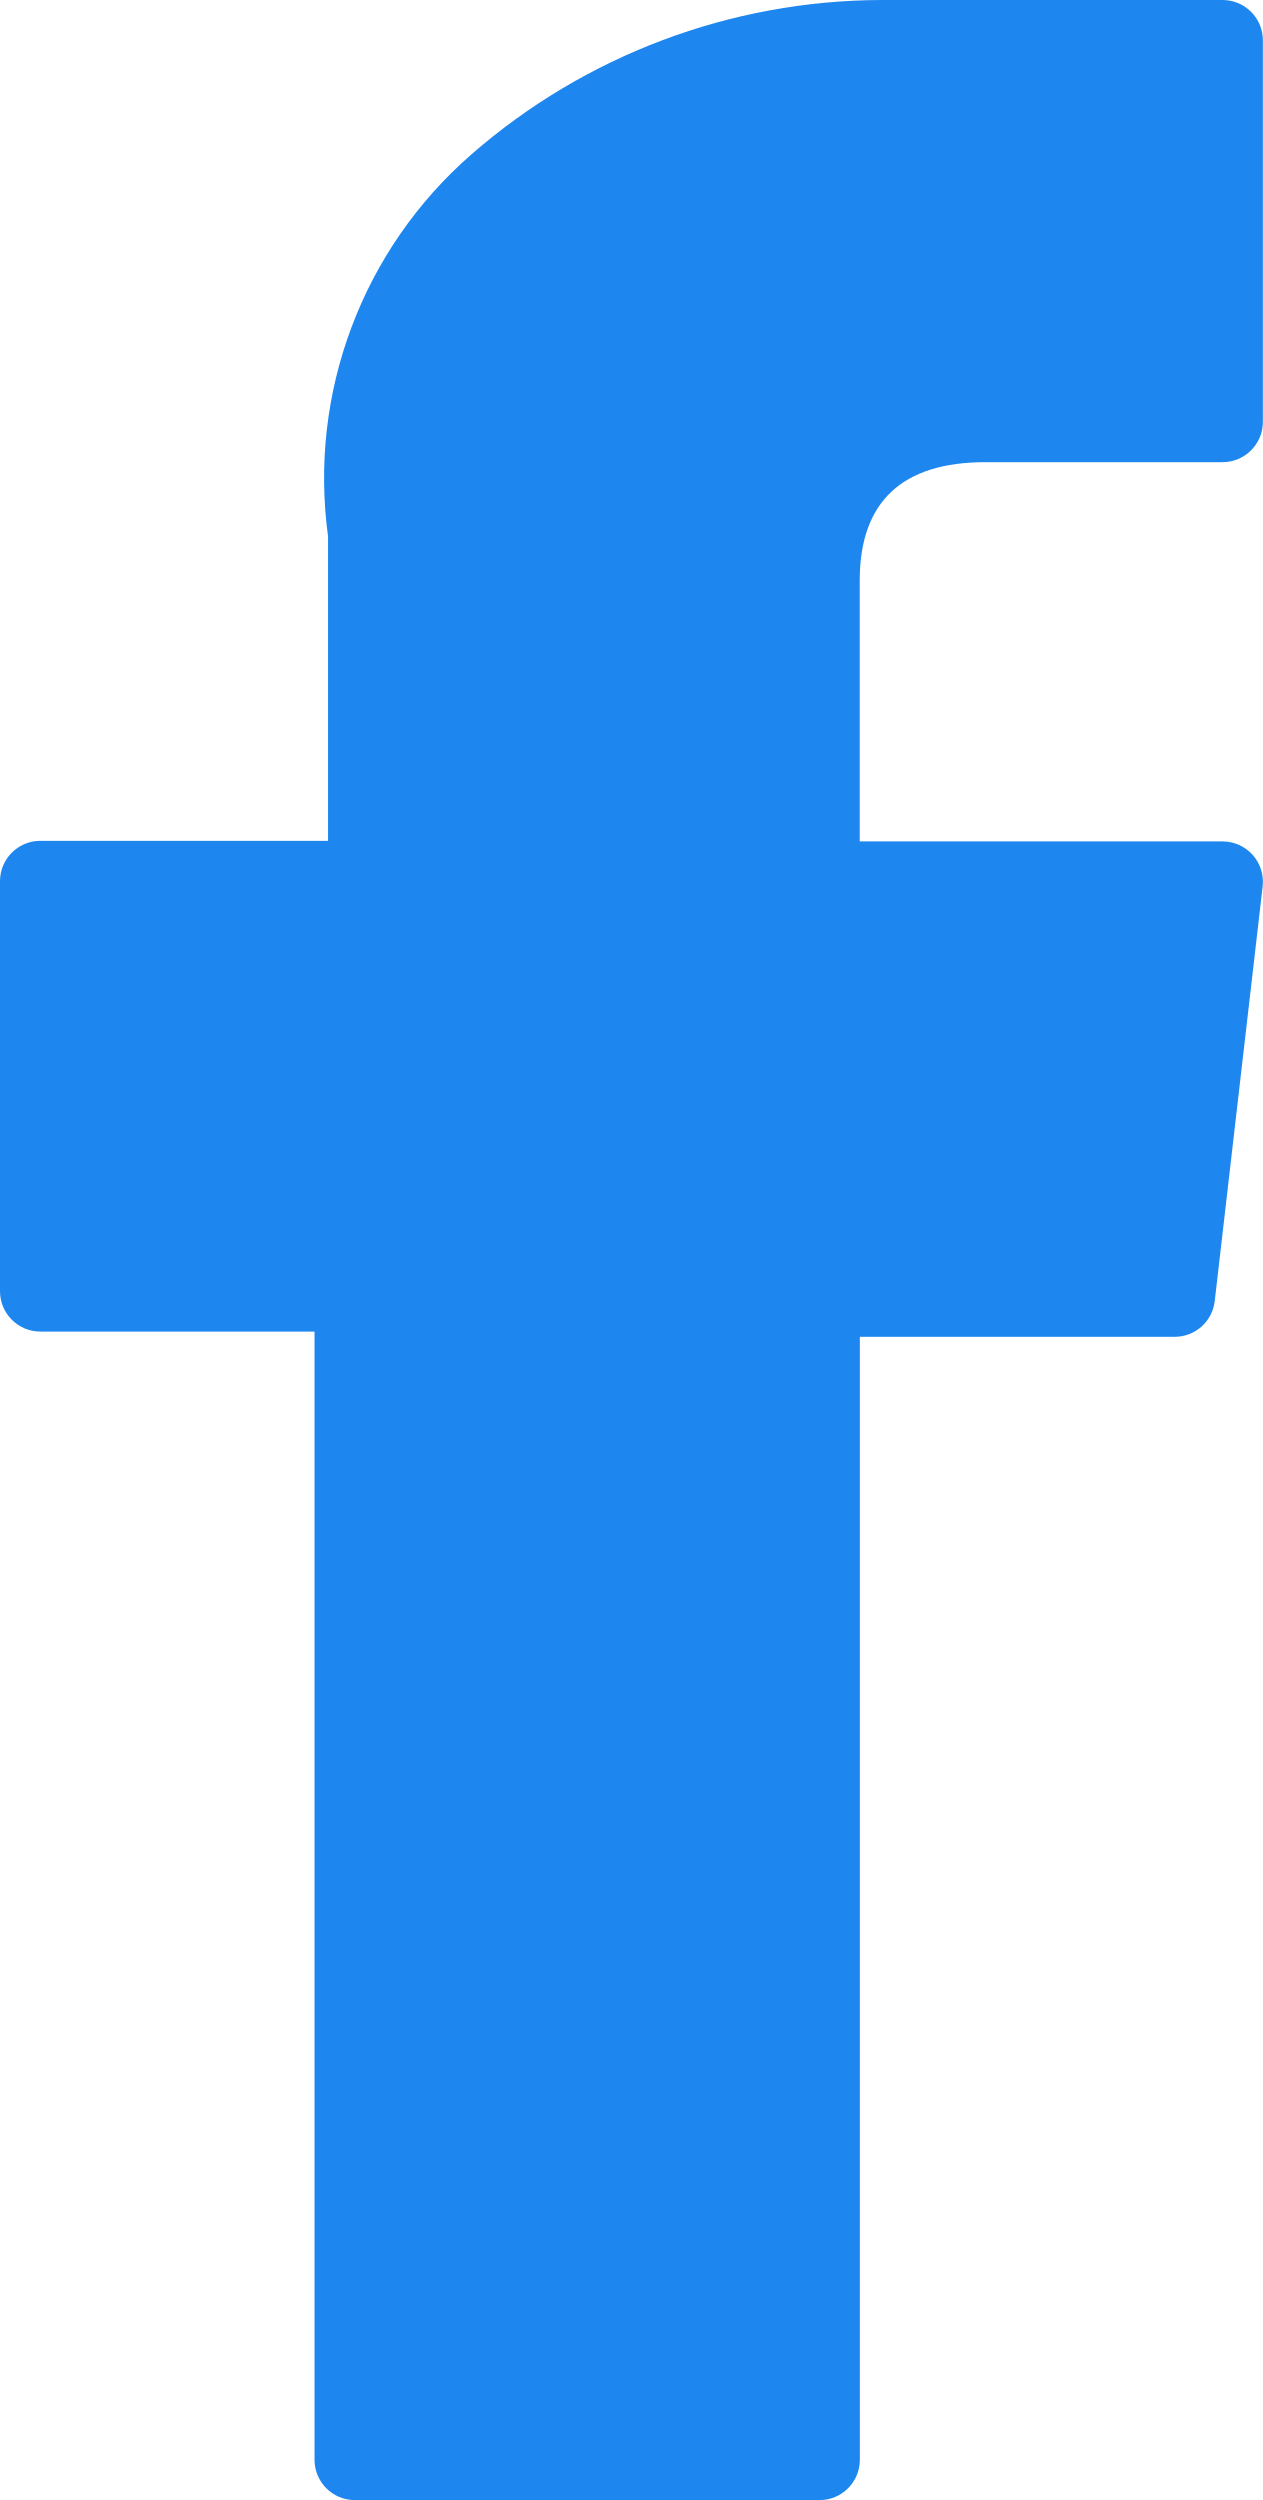
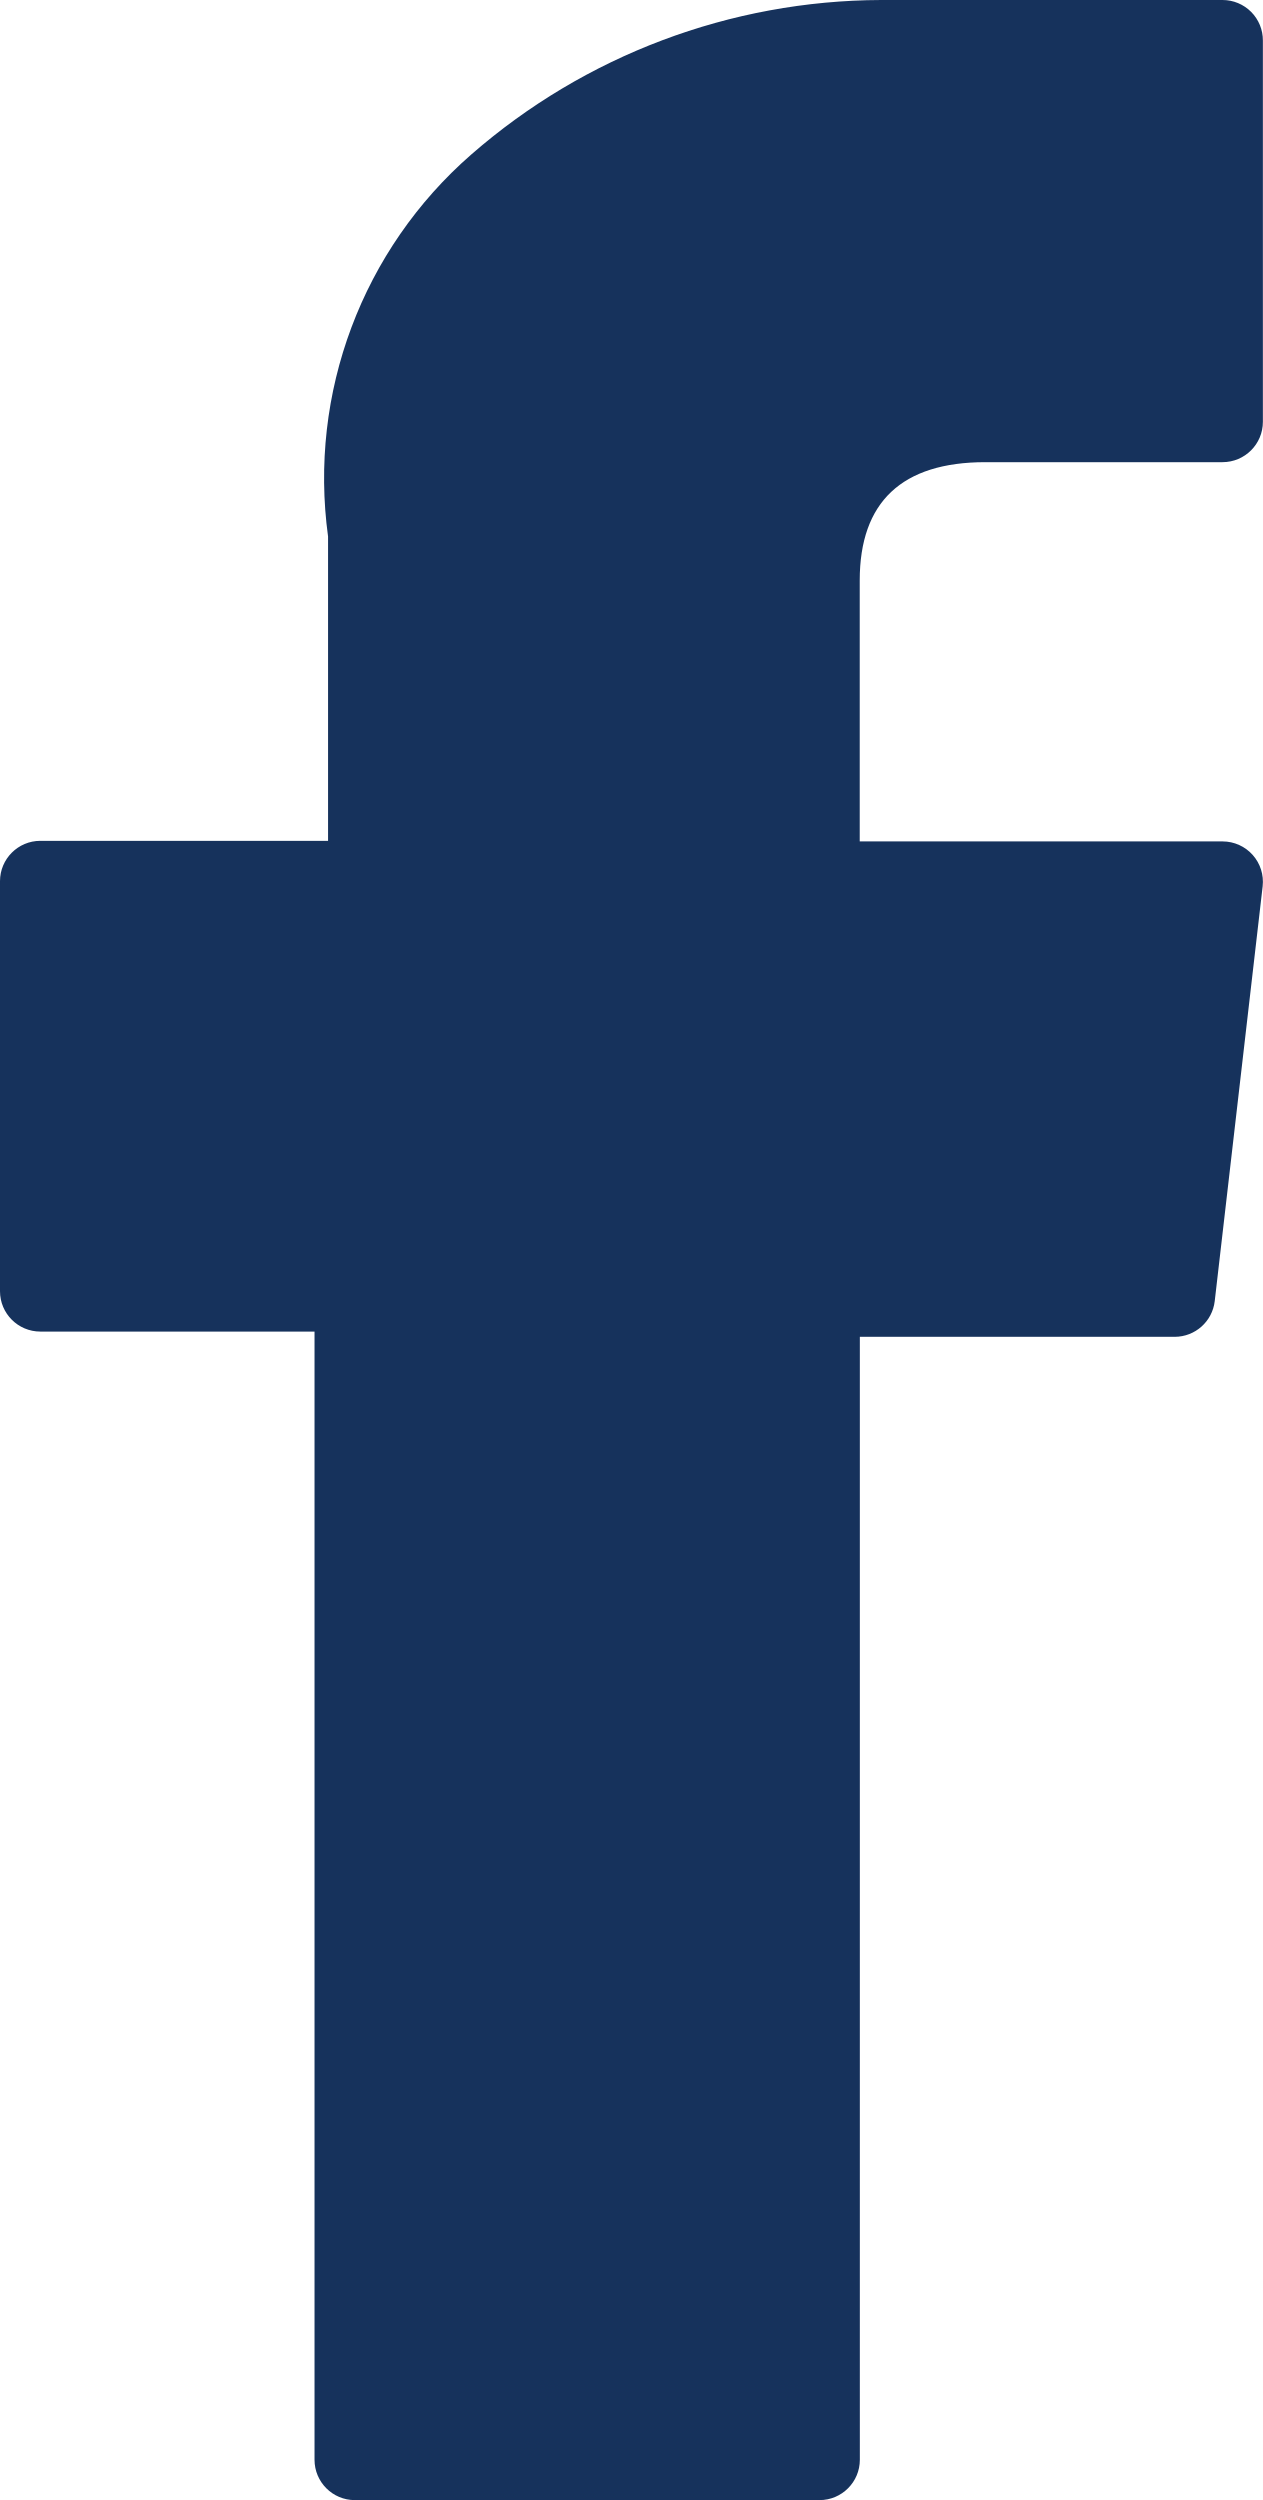
<svg xmlns="http://www.w3.org/2000/svg" width="10.829" height="21.437" viewBox="0 0 10.829 21.437">
-   <path d="M77.049,11.418H79.4v9.674a.346.346,0,0,0,.346.346h3.984a.346.346,0,0,0,.346-.346V11.463h2.7a.346.346,0,0,0,.343-.306L87.53,7.6a.346.346,0,0,0-.343-.385H84.075V4.977c0-.673.362-1.014,1.077-1.014h2.034a.346.346,0,0,0,.346-.346V.348A.346.346,0,0,0,87.186,0h-2.8c-.02,0-.064,0-.128,0a5.373,5.373,0,0,0-3.513,1.324A3.684,3.684,0,0,0,79.516,4.6V7.21H77.049a.346.346,0,0,0-.346.346v3.516A.346.346,0,0,0,77.049,11.418Z" transform="translate(-76.703)" fill="#1d86ef" />
+   <path d="M77.049,11.418H79.4v9.674a.346.346,0,0,0,.346.346h3.984a.346.346,0,0,0,.346-.346V11.463h2.7a.346.346,0,0,0,.343-.306L87.53,7.6a.346.346,0,0,0-.343-.385H84.075V4.977c0-.673.362-1.014,1.077-1.014h2.034a.346.346,0,0,0,.346-.346V.348A.346.346,0,0,0,87.186,0h-2.8c-.02,0-.064,0-.128,0a5.373,5.373,0,0,0-3.513,1.324A3.684,3.684,0,0,0,79.516,4.6V7.21H77.049a.346.346,0,0,0-.346.346v3.516A.346.346,0,0,0,77.049,11.418Z" transform="translate(-76.703)" fill="#16325c" />
</svg>
